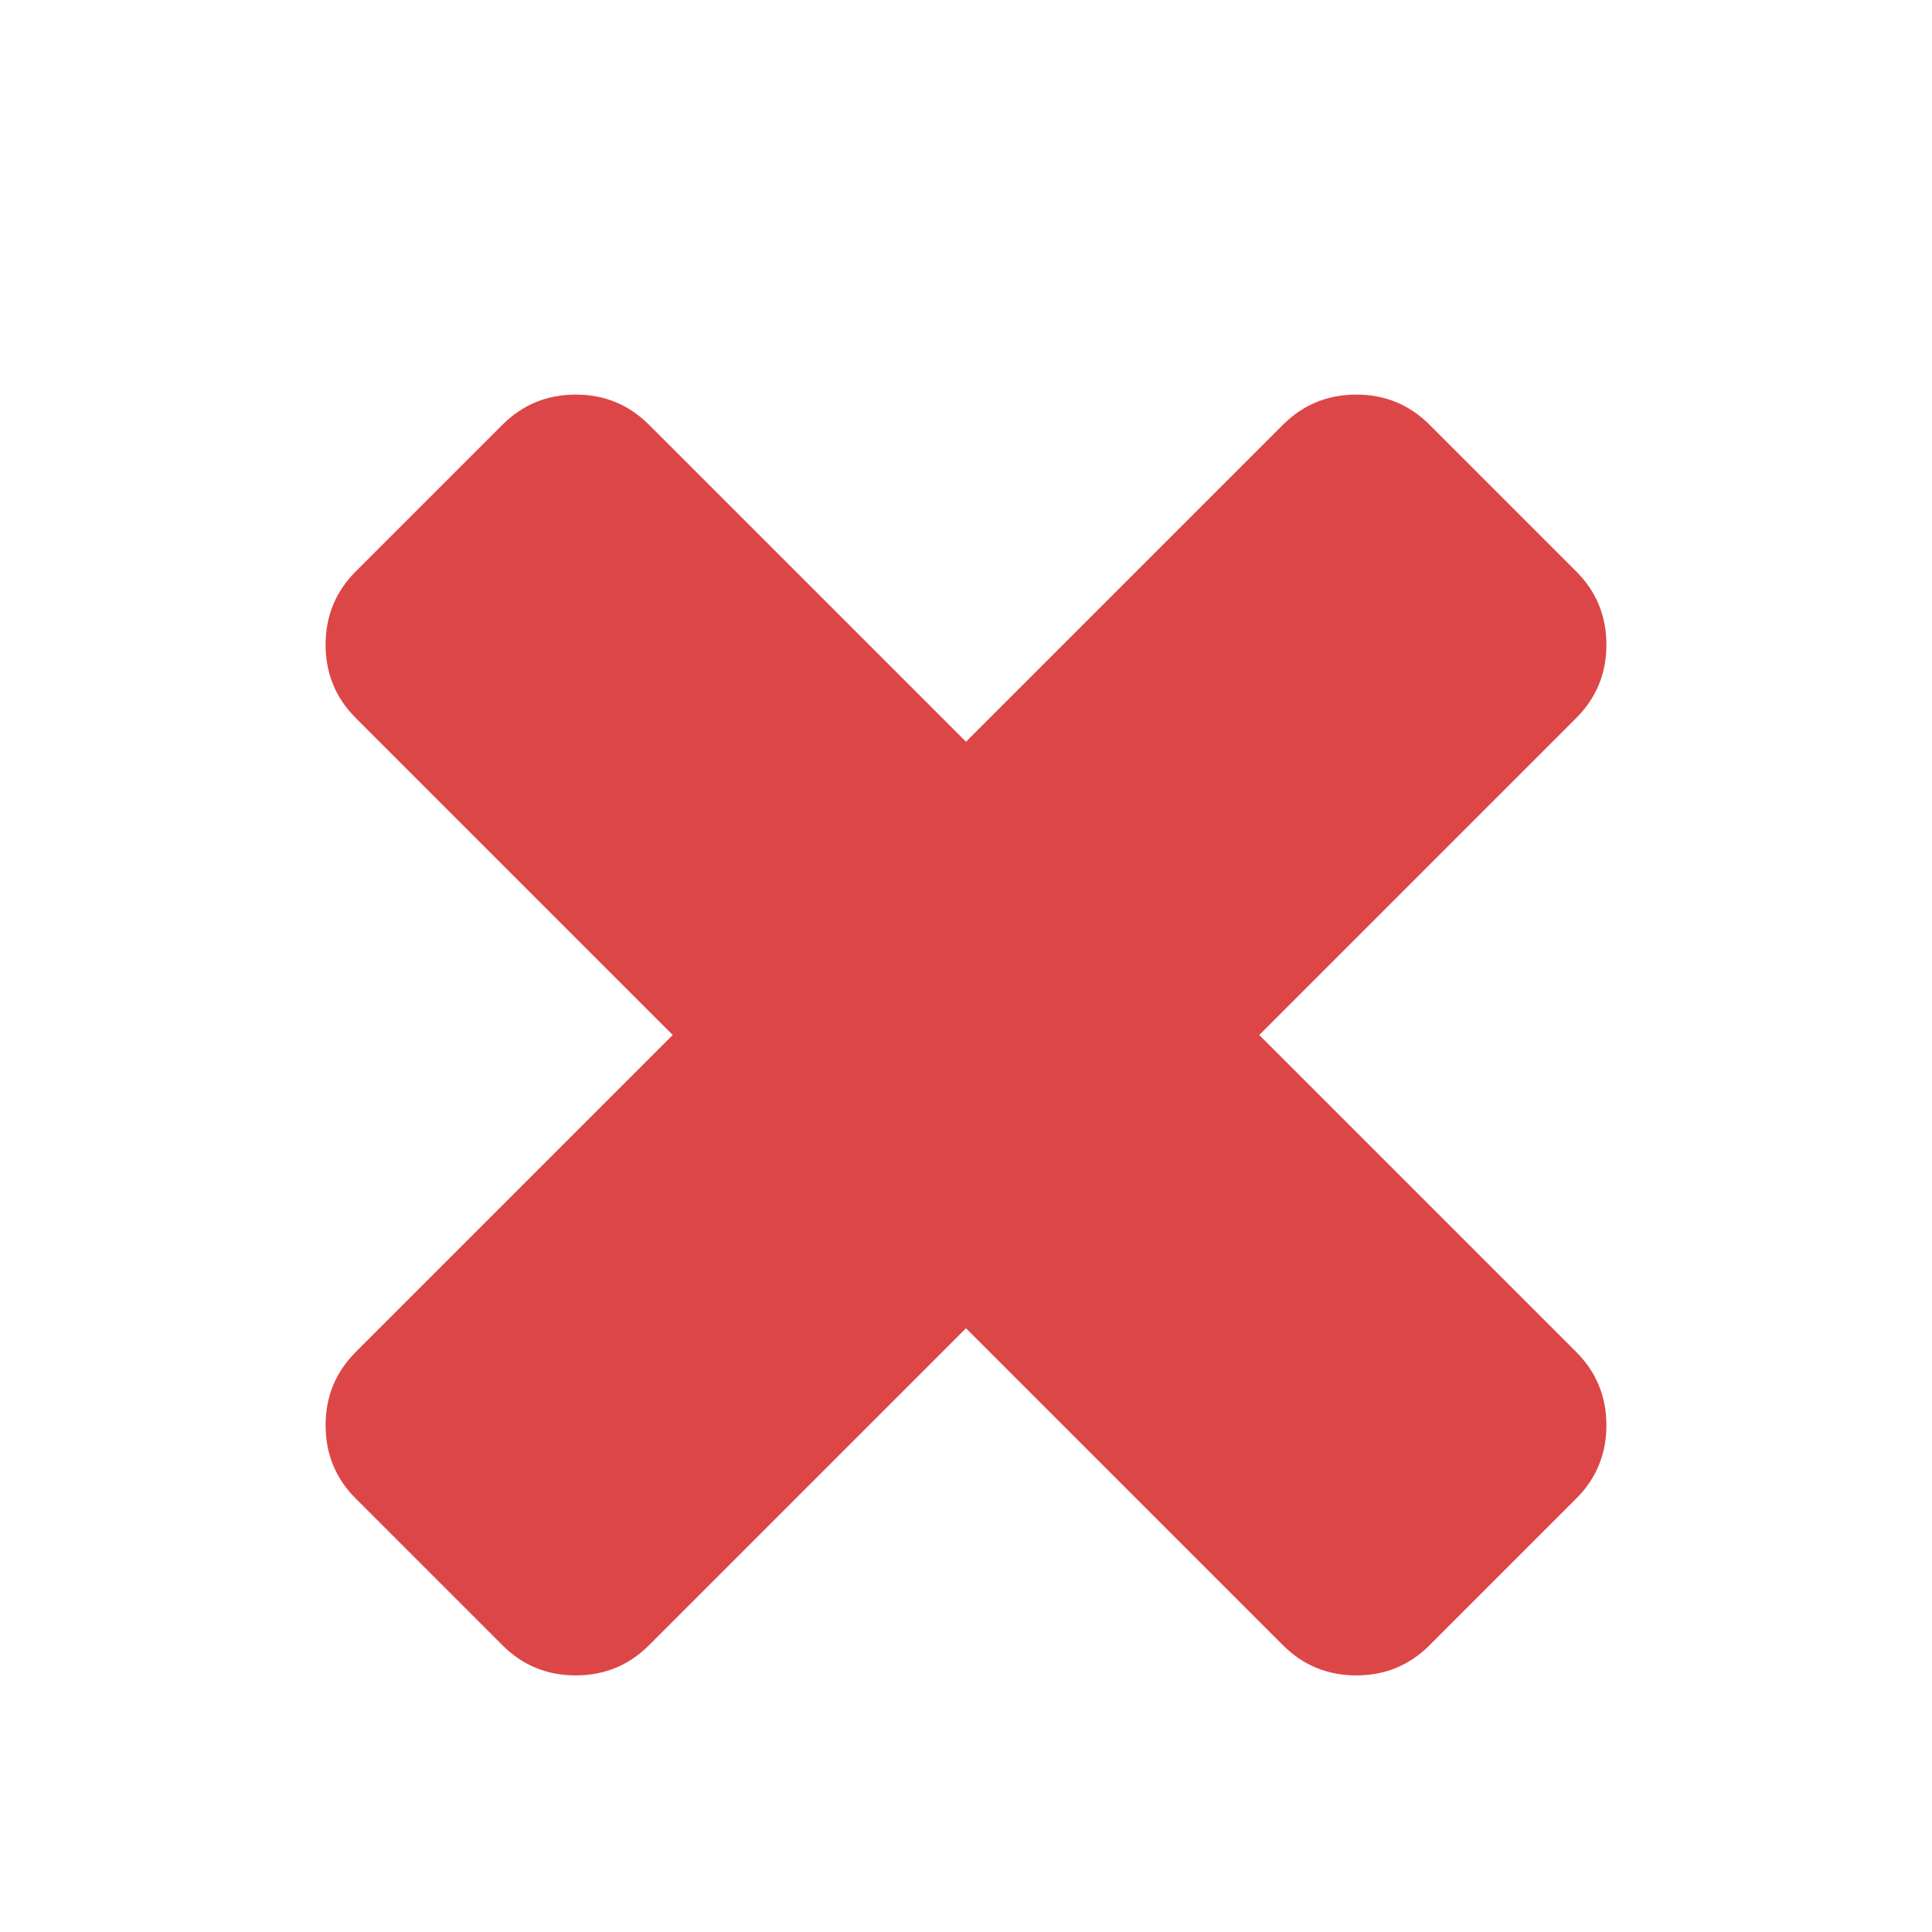
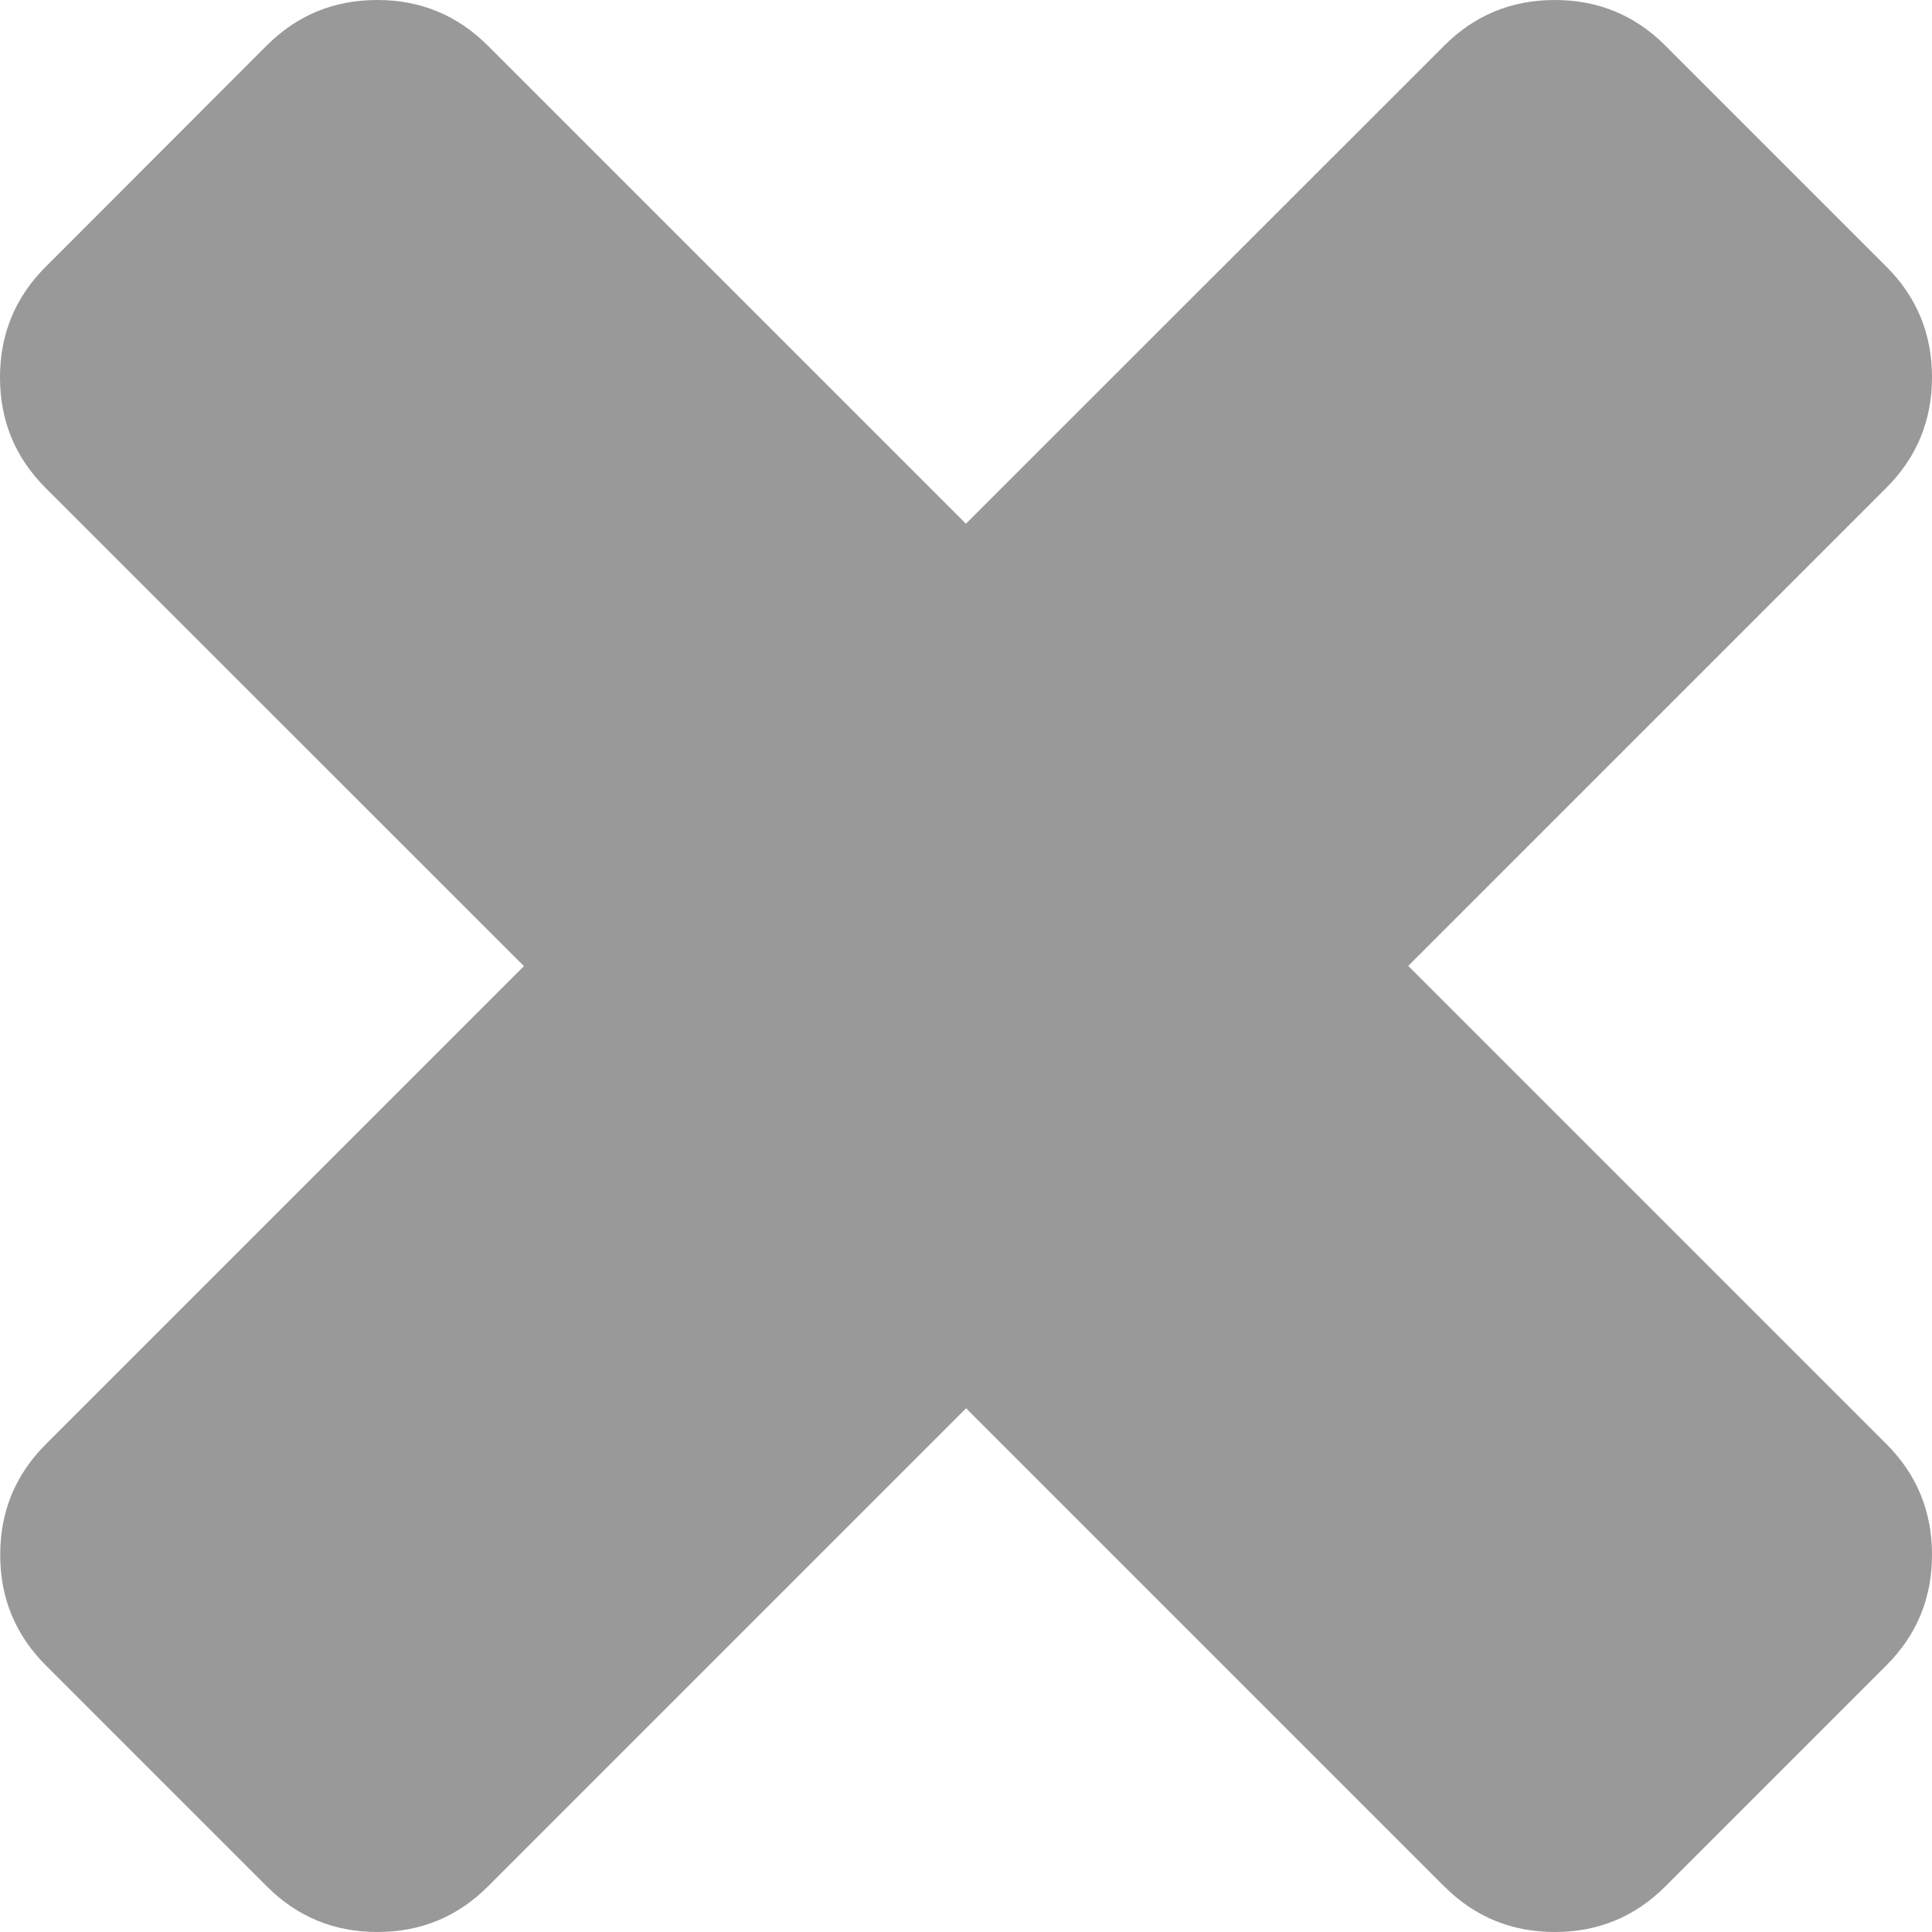
- <svg xmlns="http://www.w3.org/2000/svg" width="14" height="14" viewBox="0 0 1792 1792">
-   <path fill="#dd4646" d="M1490 1322q0 40-28 68l-136 136q-28 28-68 28t-68-28l-294-294-294 294q-28 28-68 28t-68-28l-136-136q-28-28-28-68t28-68l294-294-294-294q-28-28-28-68t28-68l136-136q28-28 68-28t68 28l294 294 294-294q28-28 68-28t68 28l136 136q28 28 28 68t-28 68l-294 294 294 294q28 28 28 68z" />
+ <svg xmlns="http://www.w3.org/2000/svg" id="Livello_1" viewBox="0 0 9.281 9.281">
+   <path d="M9.281,7.469c0,.208-.073.385-.219.531l-1.062,1.062c-.146.146-.323.219-.531.219s-.385-.073-.531-.219l-2.297-2.297-2.297,2.297c-.146.146-.323.219-.531.219s-.385-.073-.531-.219l-1.062-1.062c-.146-.146-.219-.323-.219-.531s.073-.385.219-.531l2.297-2.297L.219,2.344c-.146-.146-.219-.323-.219-.531s.073-.385.219-.531L1.281.219c.146-.146.323-.219.531-.219s.385.073.531.219l2.297,2.297L6.938.219c.146-.146.323-.219.531-.219s.385.073.531.219l1.062,1.062c.146.146.219.323.219.531s-.073.385-.219.531l-2.297,2.297,2.297,2.297c.146.146.219.323.219.531Z" fill="#999" />
</svg>
